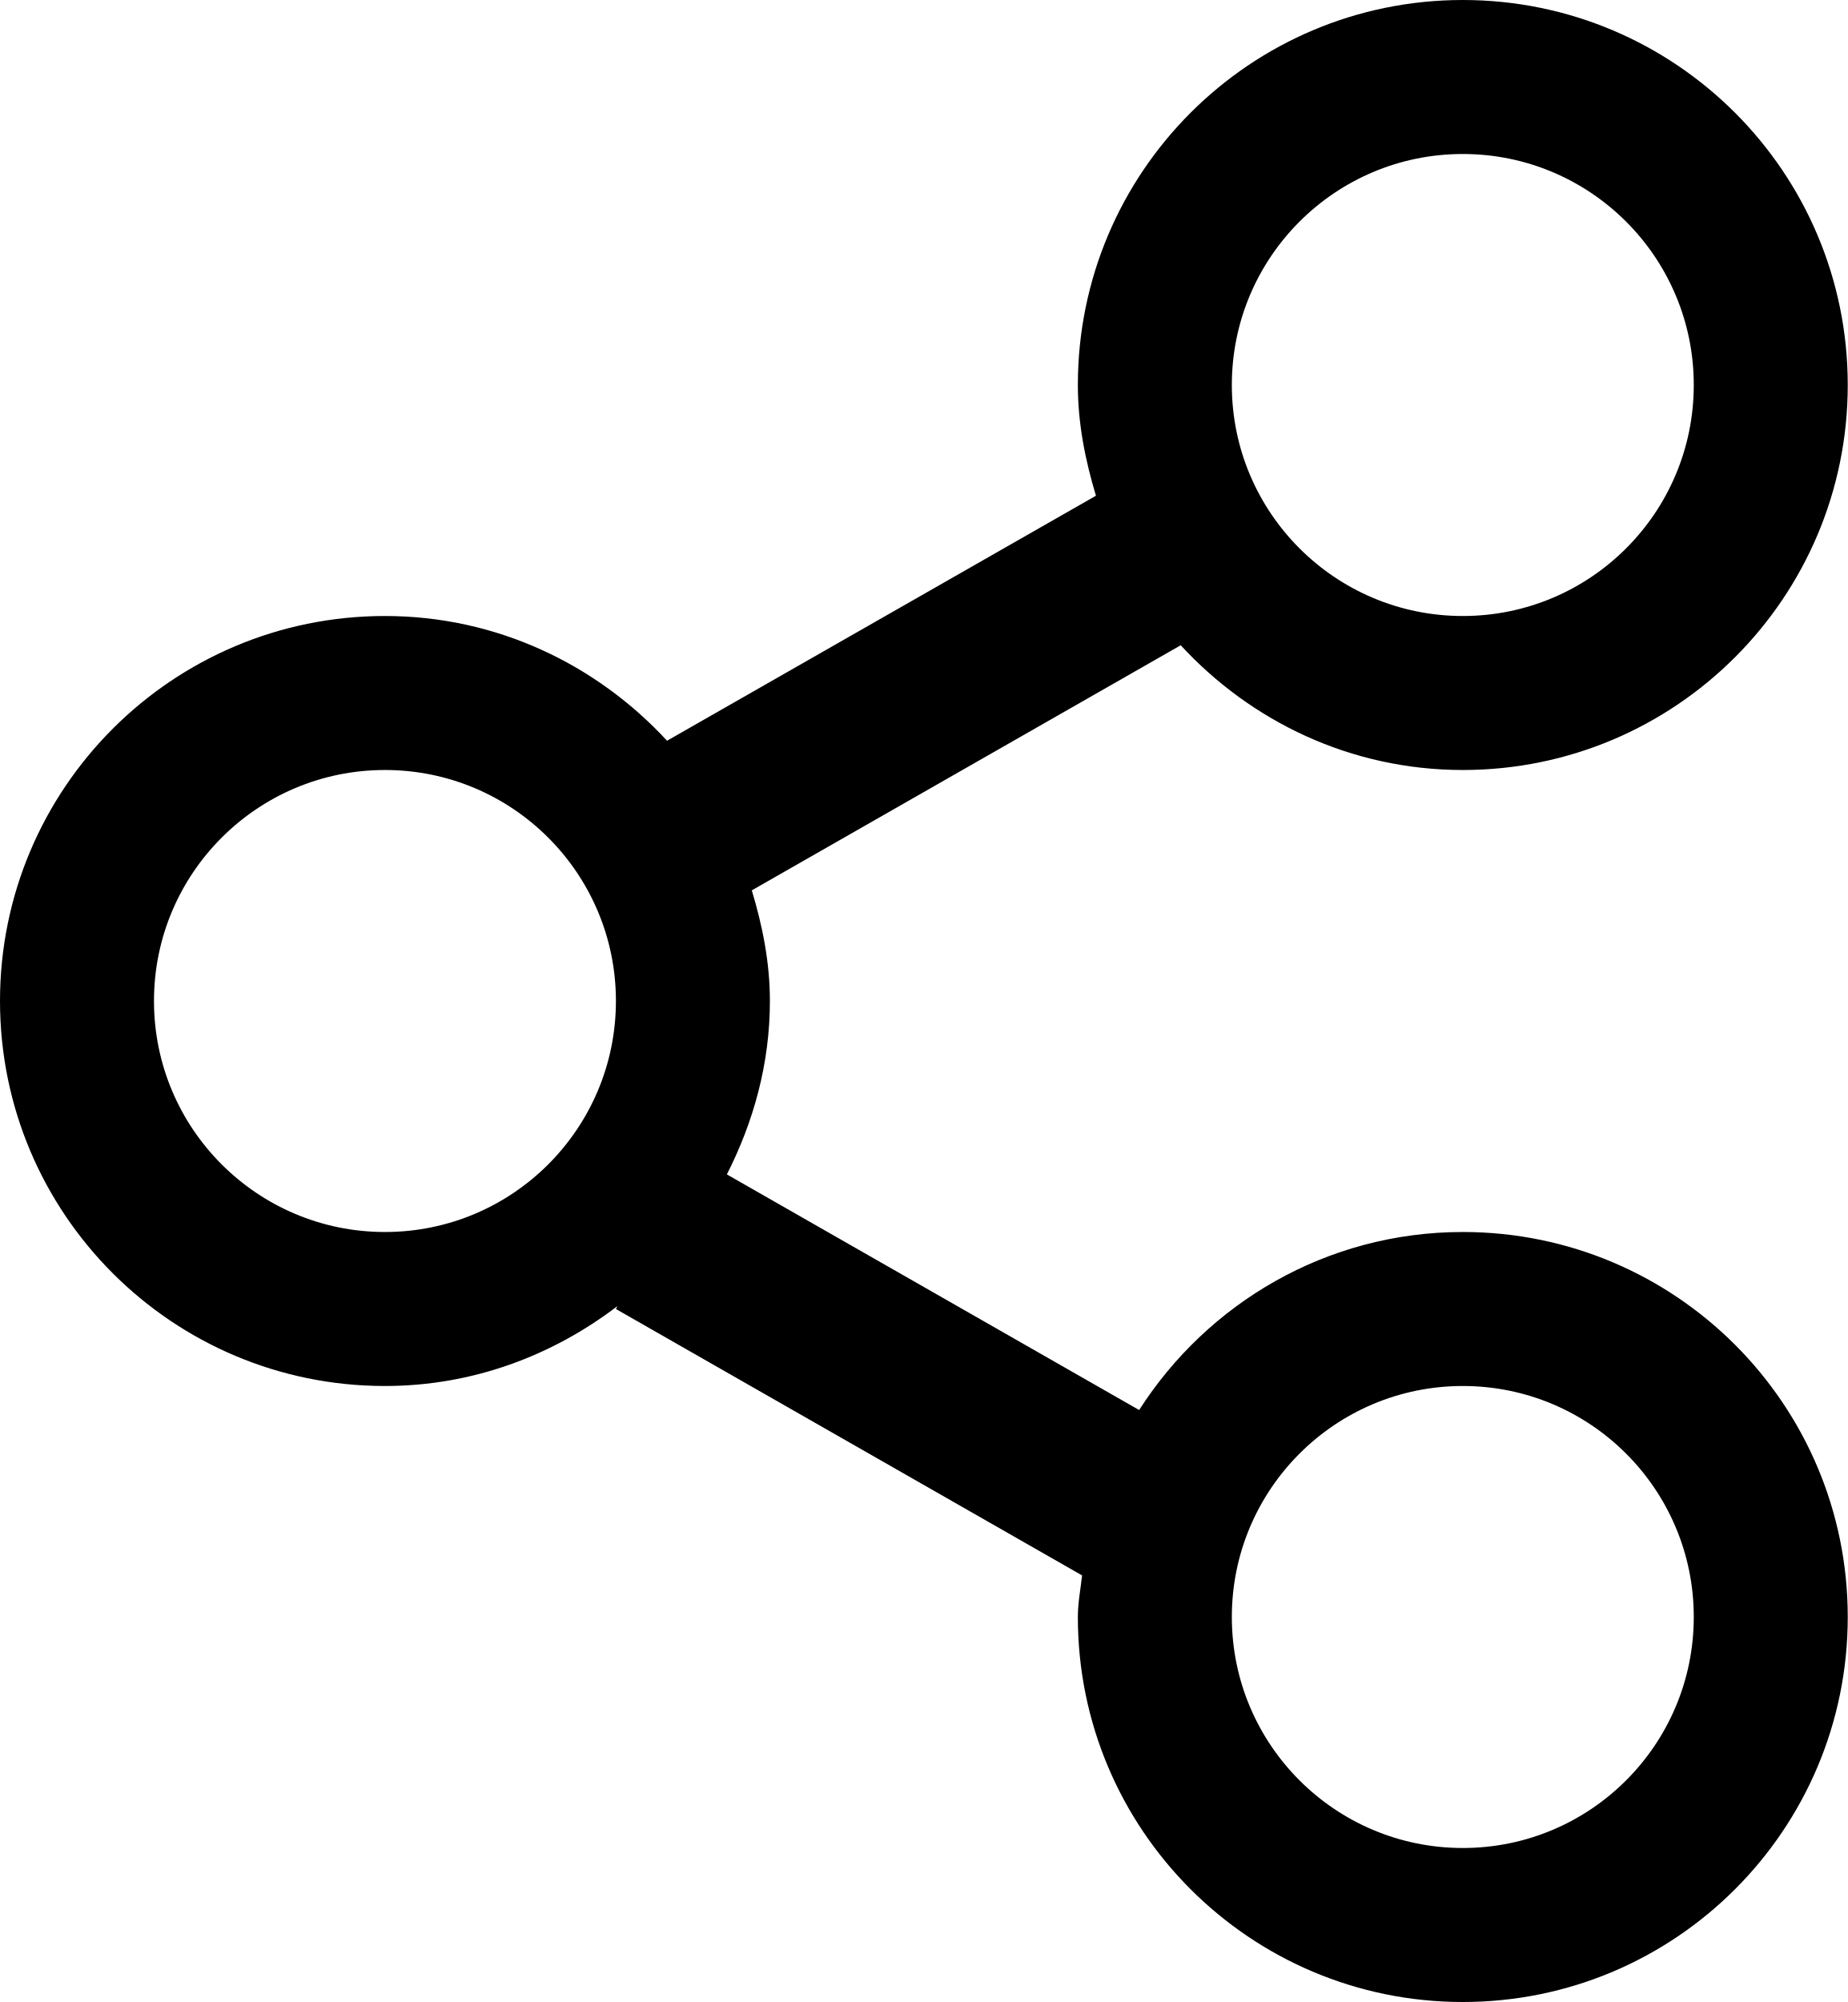
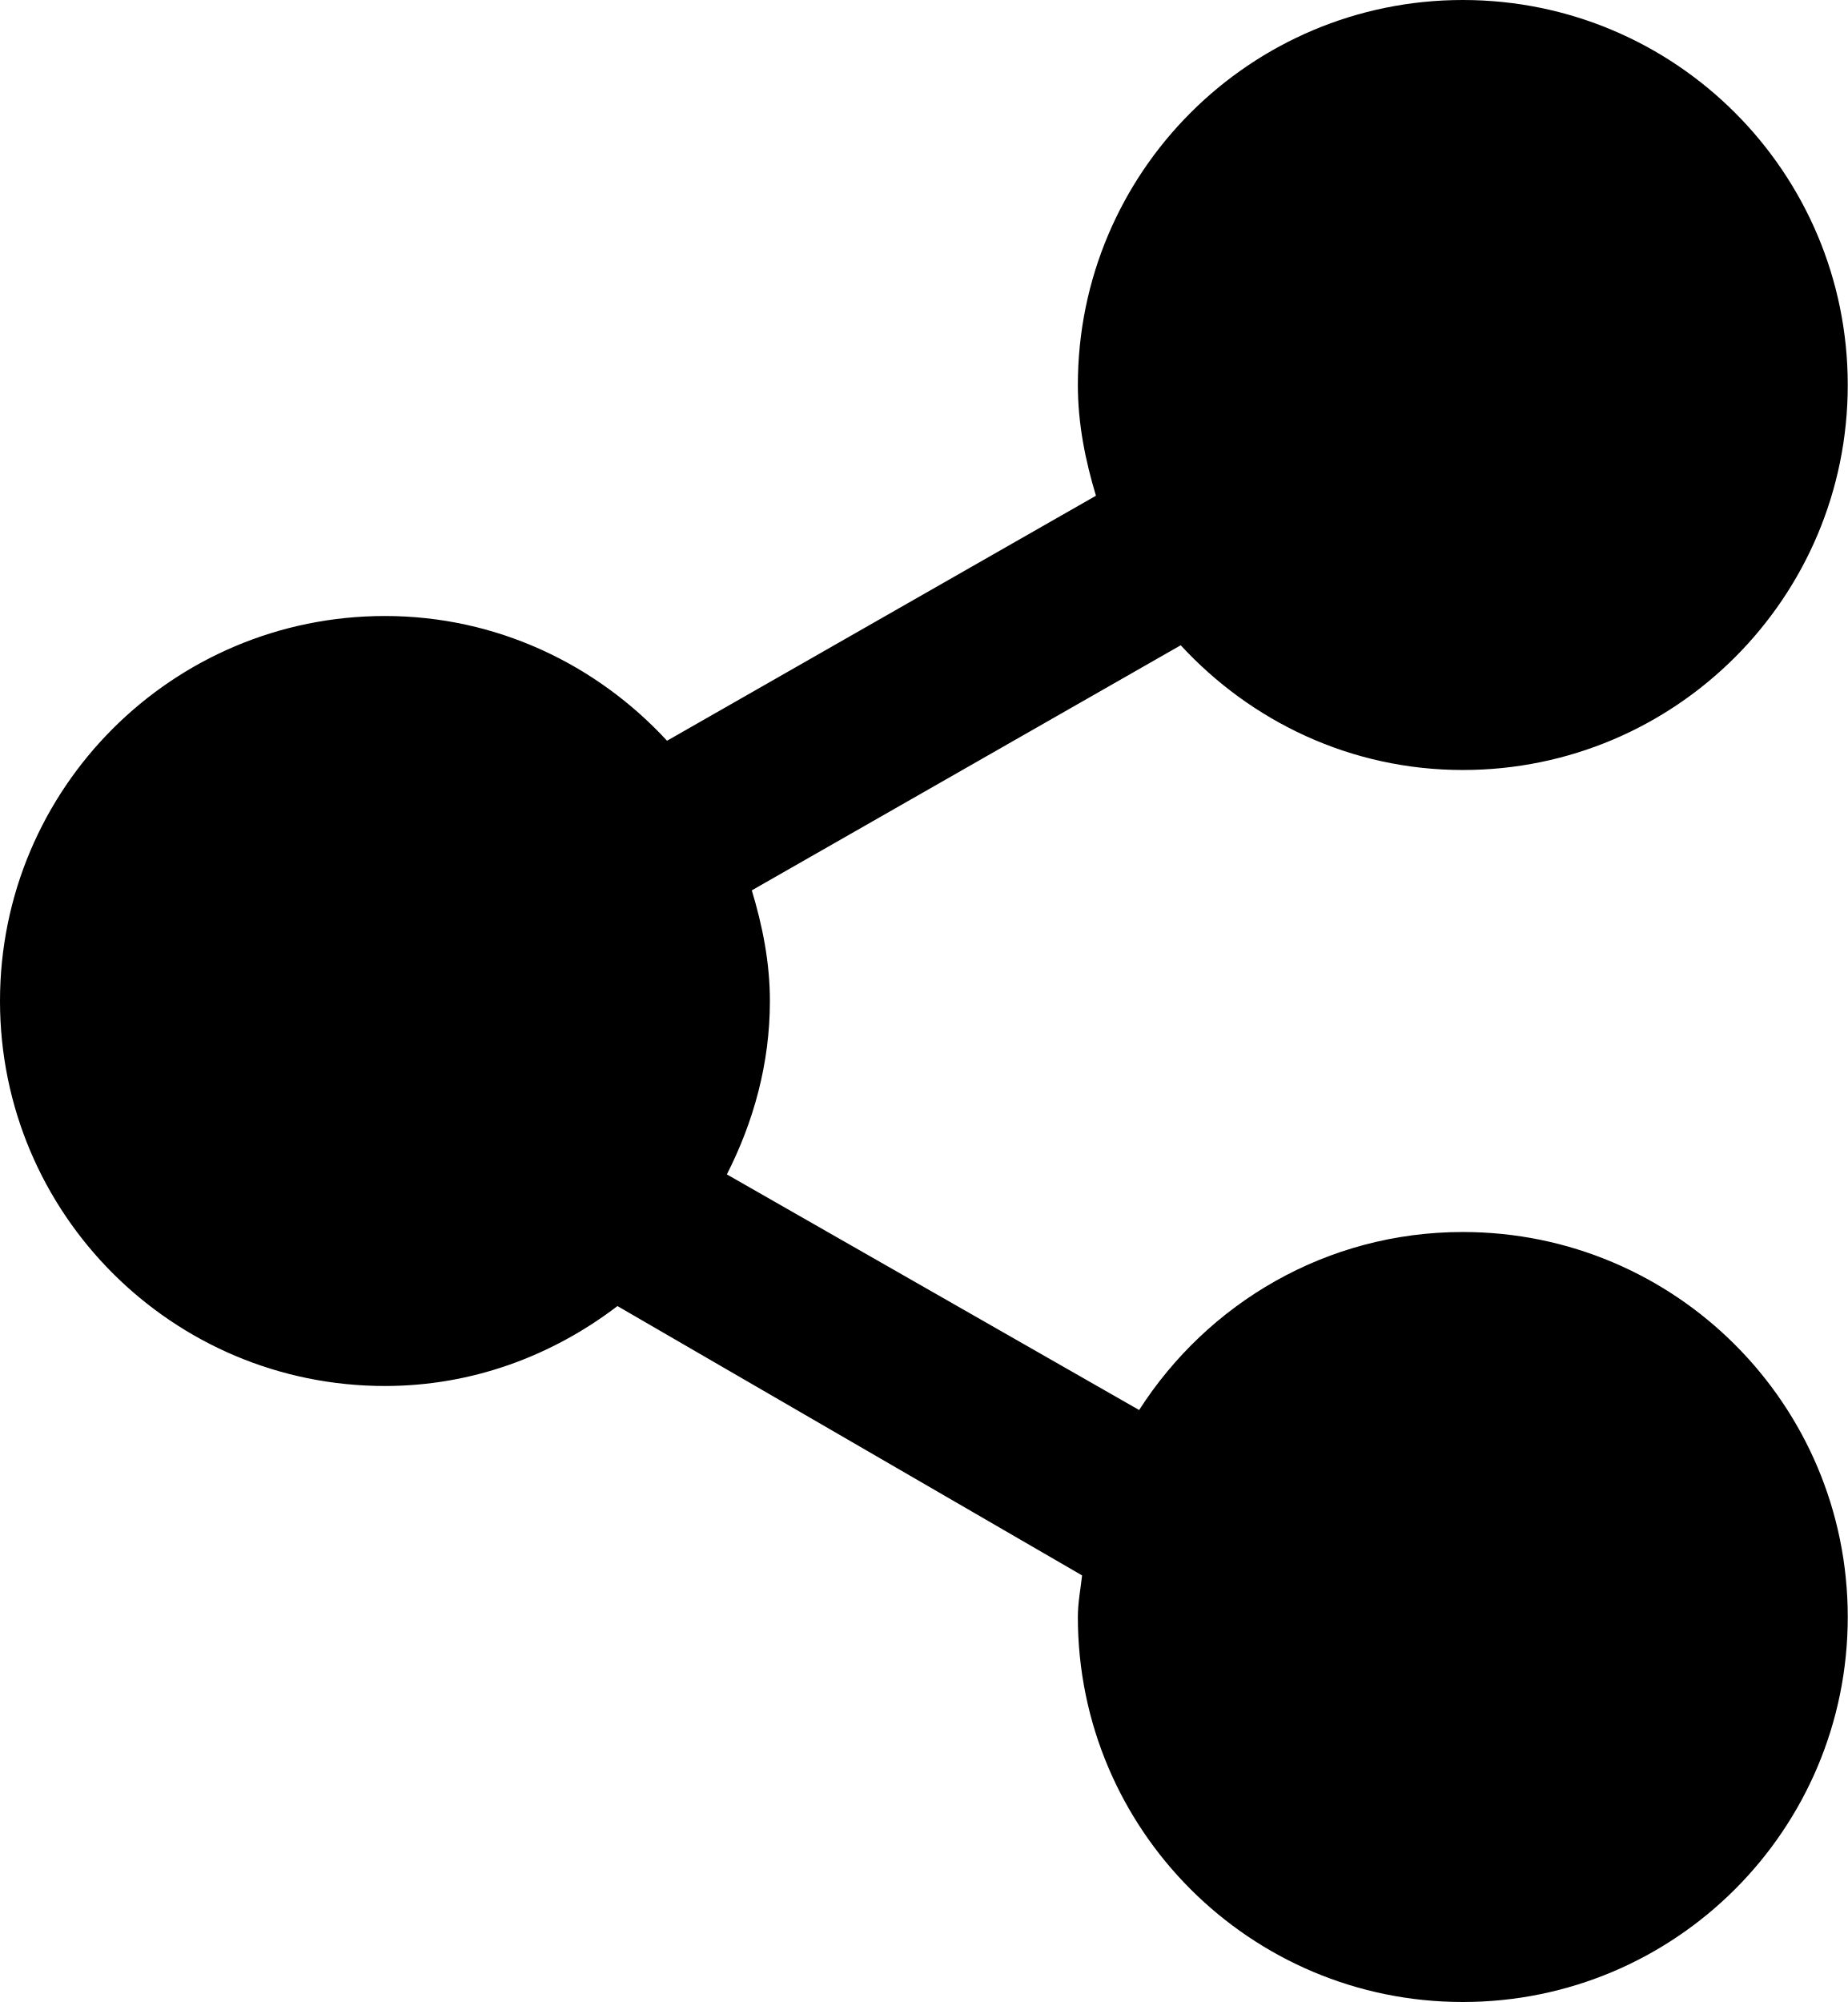
<svg xmlns="http://www.w3.org/2000/svg" width="24px" height="26px" viewBox="0 0 24 26" version="1.1">
  <defs />
  <g id="Page-1" stroke="none" stroke-width="1" fill="none" fill-rule="evenodd">
-     <g id="Icon-Set" transform="translate(-312, -726)" fill="#000000">
-       <path d="M331,750 C329.343,750 328,748.657 328,747 C328,745.343 329.343,744 331,744 C332.657,744 334,745.343 334,747 C334,748.657 332.657,750 331,750 L331,750 Z M317,742 C315.343,742 314,740.657 314,739 C314,737.344 315.343,736 317,736 C318.657,736 320,737.344 320,739 C320,740.657 318.657,742 317,742 L317,742 Z M331,728 C332.657,728 334,729.343 334,731 C334,732.657 332.657,734 331,734 C329.343,734 328,732.657 328,731 C328,729.343 329.343,728 331,728 L331,728 Z M331,742 C329.23,742 327.685,742.925 326.796,744.312 L321.441,741.252 C321.787,740.572 322,739.814 322,739 C322,738.497 321.903,738.021 321.765,737.563 L327.336,734.38 C328.249,735.37 329.547,736 331,736 C333.762,736 336,733.762 336,731 C336,728.238 333.762,726 331,726 C328.238,726 326,728.238 326,731 C326,731.503 326.097,731.979 326.235,732.438 L320.664,735.62 C319.751,734.631 318.453,734 317,734 C314.238,734 312,736.238 312,739 C312,741.762 314.238,744 317,744 C318.14,744 319.179,743.604 320.02,742.962 L320,743 L326.055,746.46 C326.035,746.64 326,746.814 326,747 C326,749.762 328.238,752 331,752 C333.762,752 336,749.762 336,747 C336,744.238 333.762,742 331,742 L331,742 Z" id="share" />
+     <g id="Icon-Set-Filled" transform="translate(-314, -728)" fill="#000000">
+       <path d="M333,744 C331.23,744 329.685,744.925 328.796,746.312 L323.441,743.252 C323.787,742.572 324,741.814 324,741 C324,740.497 323.903,740.021 323.765,739.563 L329.336,736.38 C330.249,737.37 331.547,738 333,738 C335.762,738 338,735.762 338,733 C338,730.238 335.762,728 333,728 C330.238,728 328,730.238 328,733 C328,733.503 328.097,733.979 328.235,734.438 L322.664,737.62 C321.751,736.631 320.453,736 319,736 C316.238,736 314,738.238 314,741 C314,743.762 316.238,746 319,746 C320.14,746 321.179,745.604 322.02,744.962 L328.055,748.46 C328.035,748.64 328,748.814 328,749 C328,751.762 330.238,754 333,754 C335.762,754 338,751.762 338,749 C338,746.238 335.762,744 333,744" id="share" />
    </g>
  </g>
</svg>
